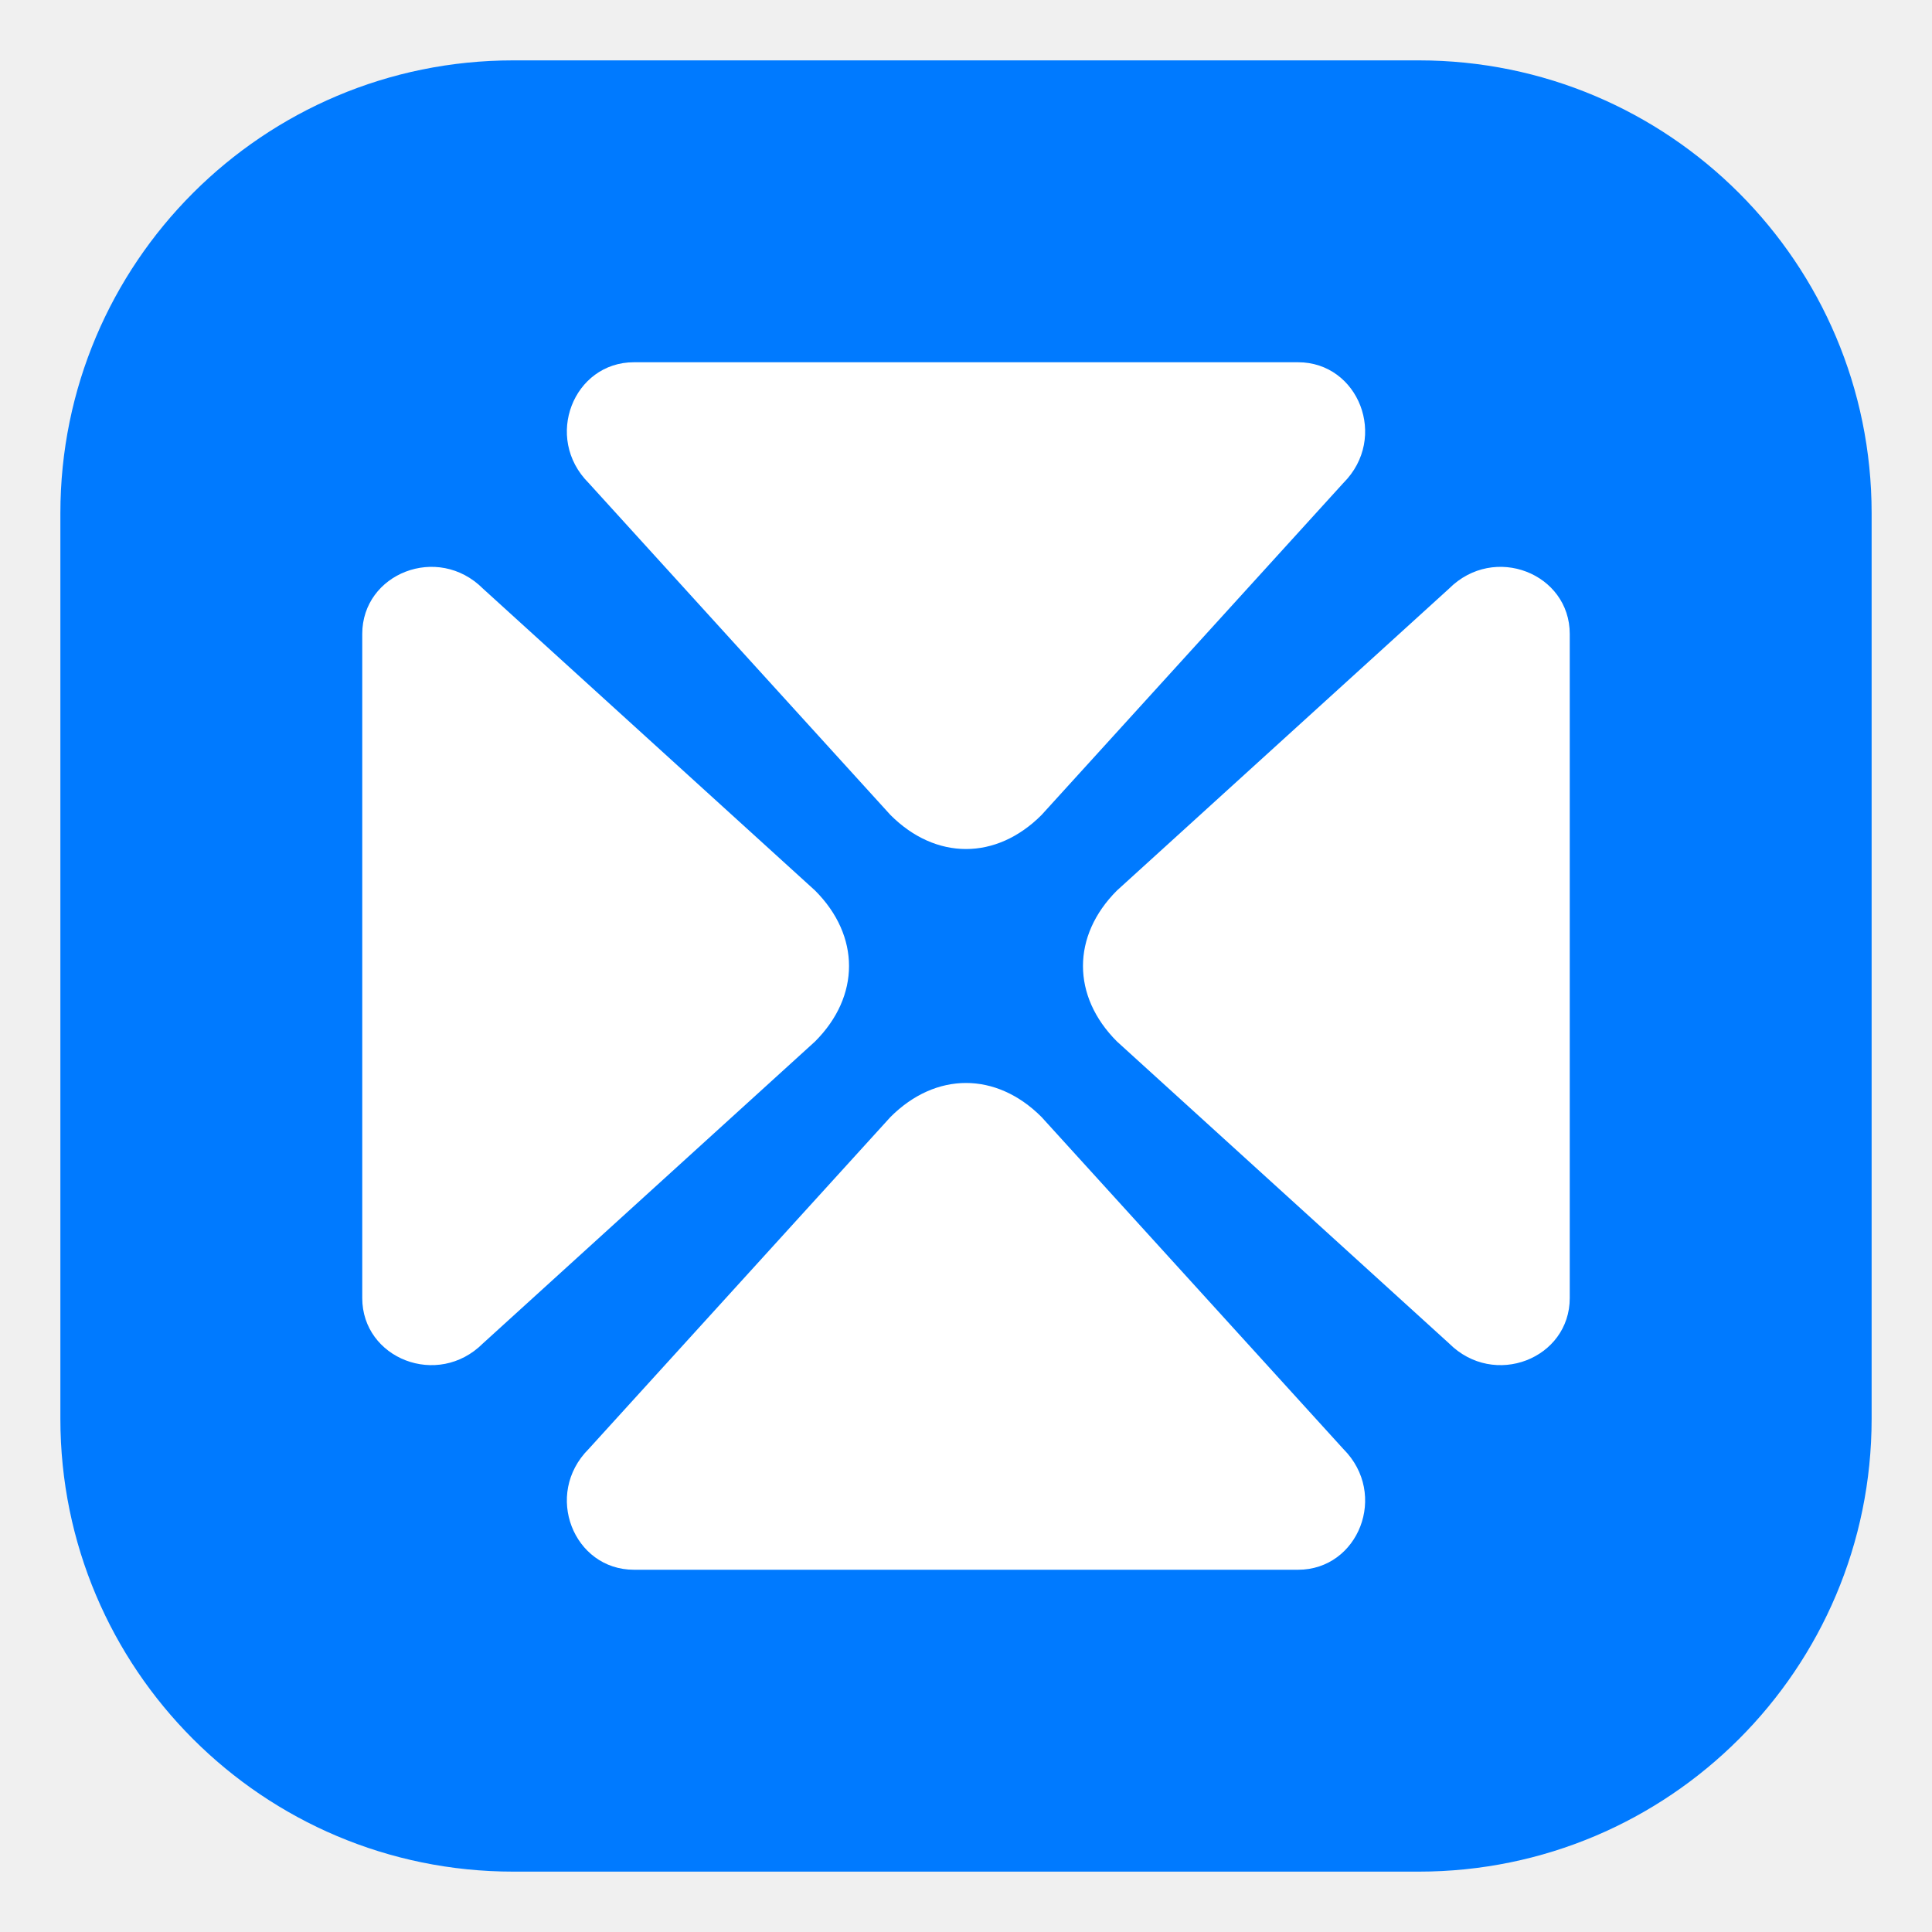
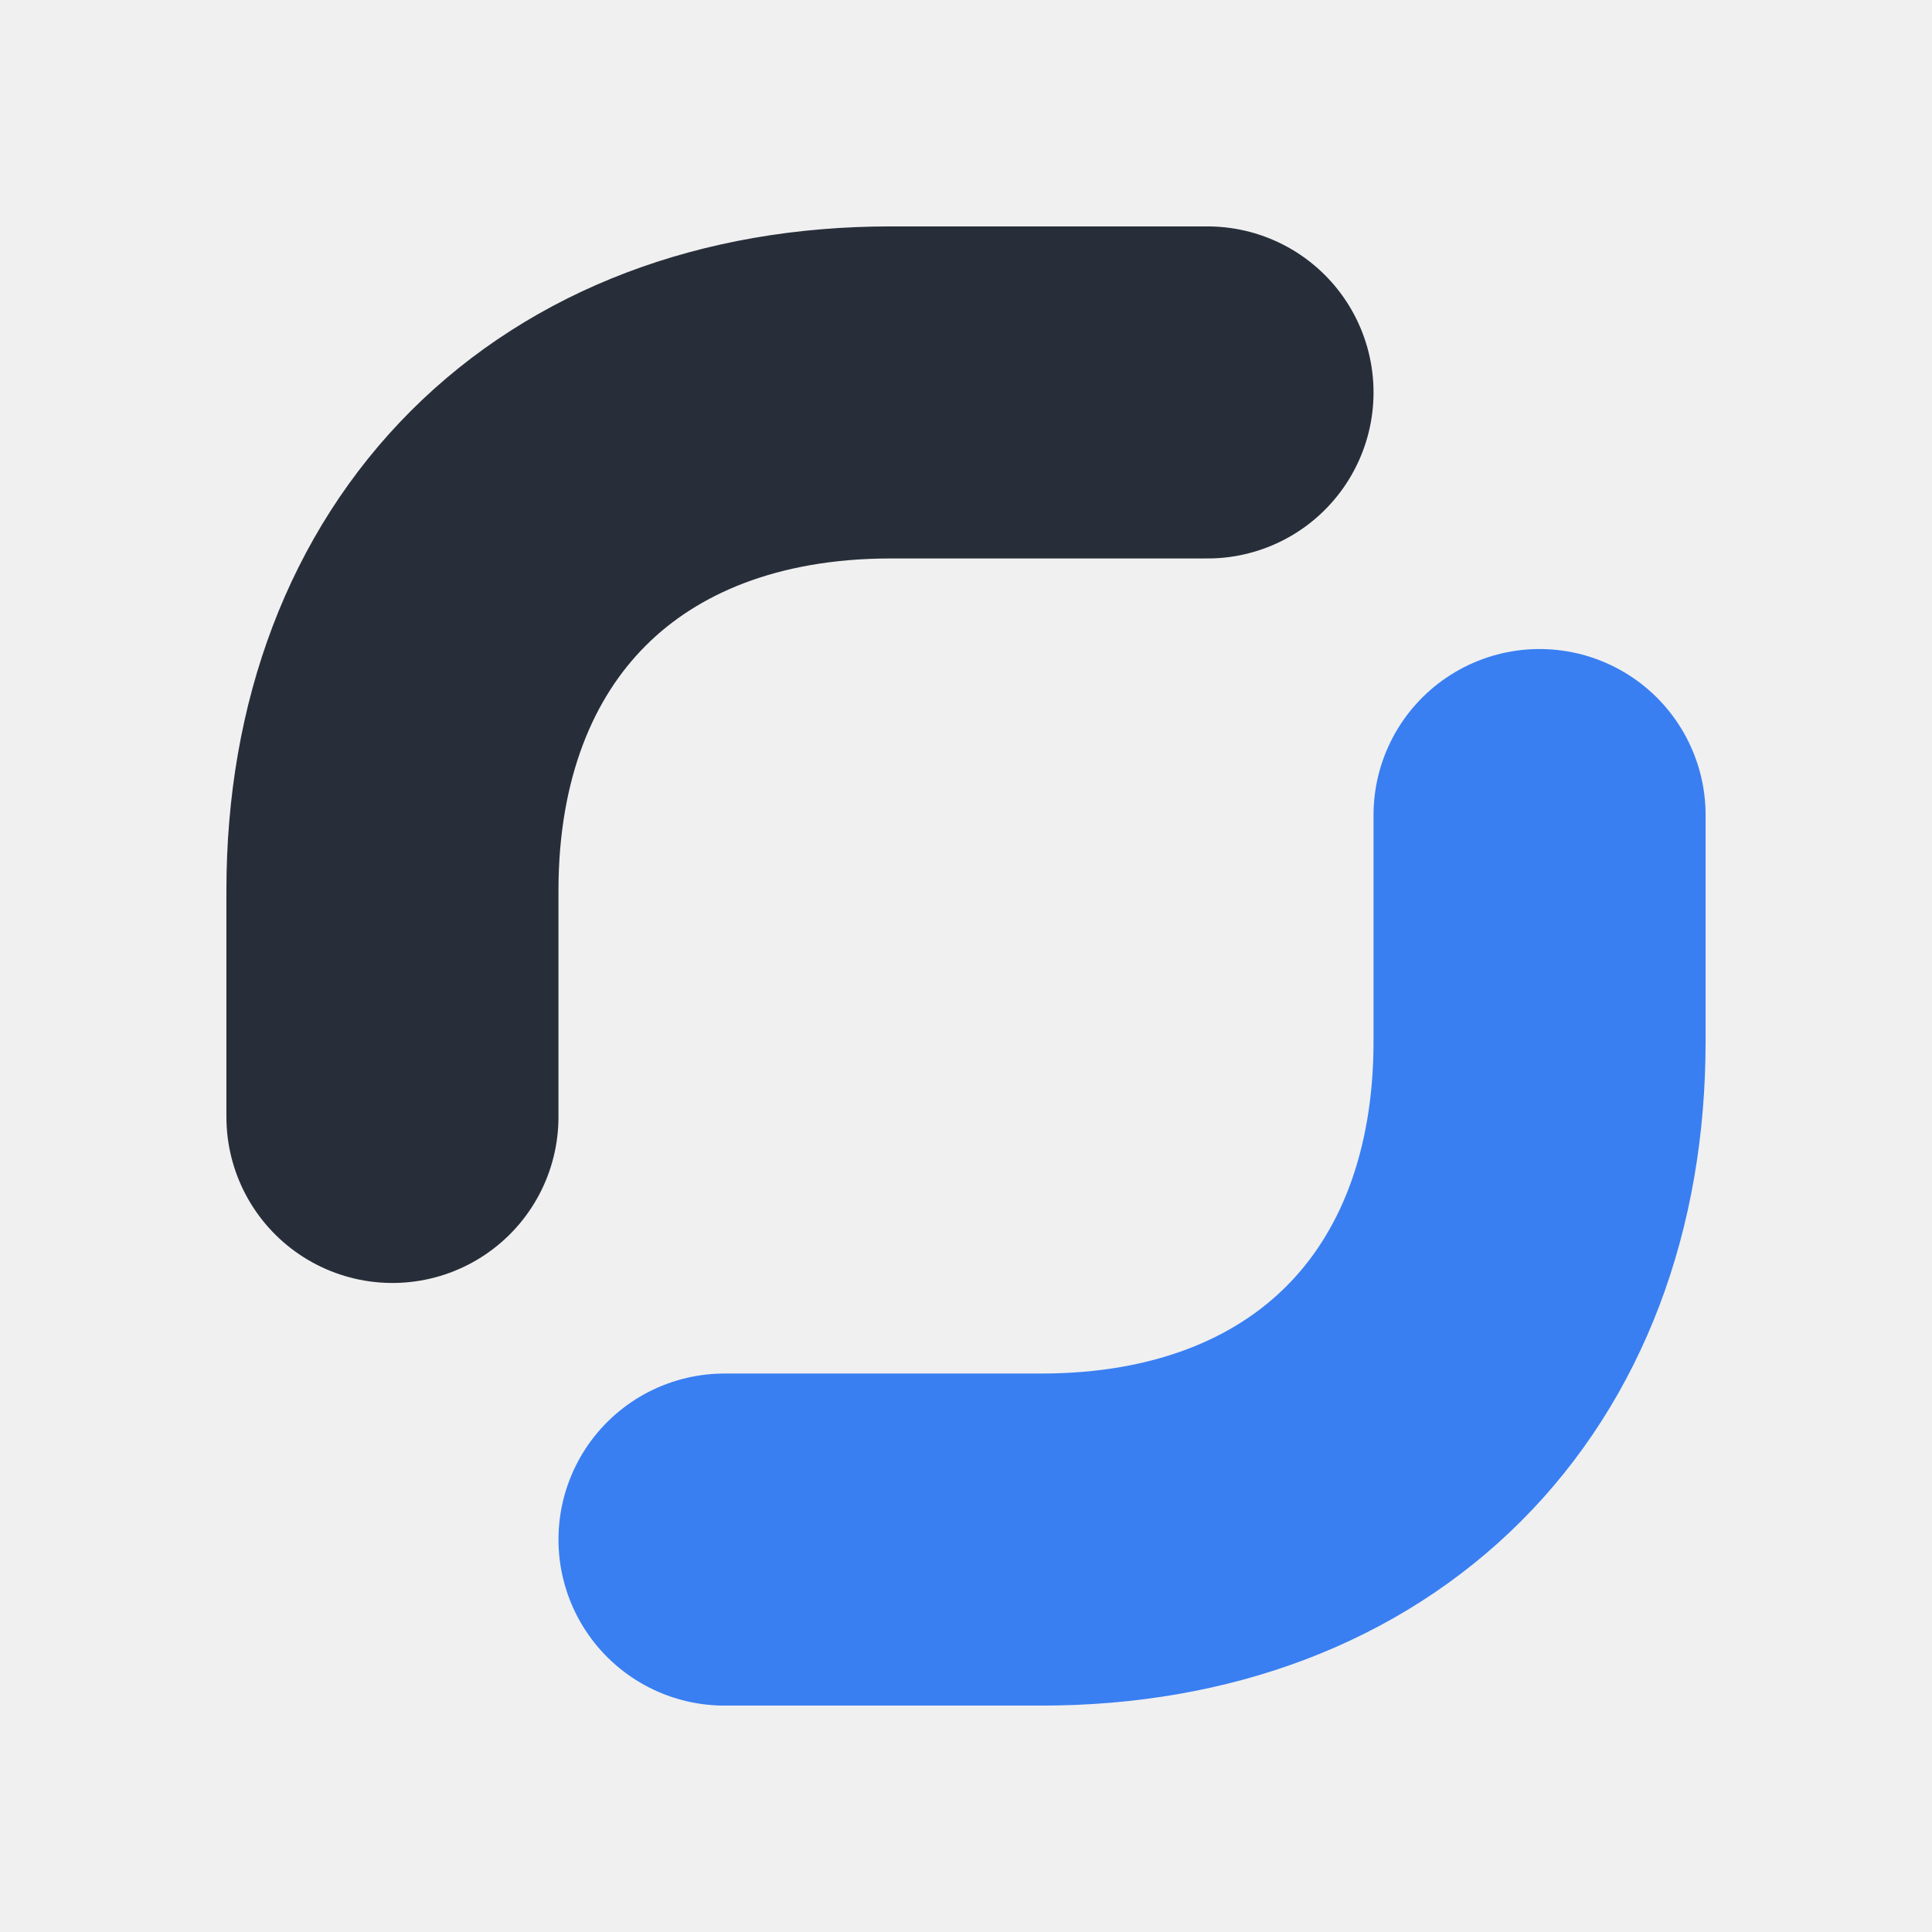
- <svg xmlns="http://www.w3.org/2000/svg" viewBox="0 0 128 128">
-   <rect x="4" y="4" width="120" height="120" rx="30" fill="#007AFF" />
-   <g fill="#FFFFFF">
-     <path d="M42 24C38 24 36 29 39 32L59 54C62 57 66 57 69 54L89 32C92 29 90 24 86 24Z" />
-     <path transform="rotate(90 64 64)" d="M42 24C38 24 36 29 39 32L59 54C62 57 66 57 69 54L89 32C92 29 90 24 86 24Z" />
-     <path transform="rotate(180 64 64)" d="M42 24C38 24 36 29 39 32L59 54C62 57 66 57 69 54L89 32C92 29 90 24 86 24Z" />
-     <path transform="rotate(270 64 64)" d="M42 24C38 24 36 29 39 32L59 54C62 57 66 57 69 54L89 32C92 29 90 24 86 24Z" />
+ <svg xmlns="http://www.w3.org/2000/svg" viewBox="0 0 128 128" role="img" aria-labelledby="title">
+   <g fill="none" stroke-width="22" stroke-linecap="round">
+     <path d="M80 26H59C39 26 26 39 26 59V74" stroke="#282E39" />
+     <path d="M48 102H69C89 102 102 89 102 69V54" stroke="#397FF2" />
  </g>
</svg>
